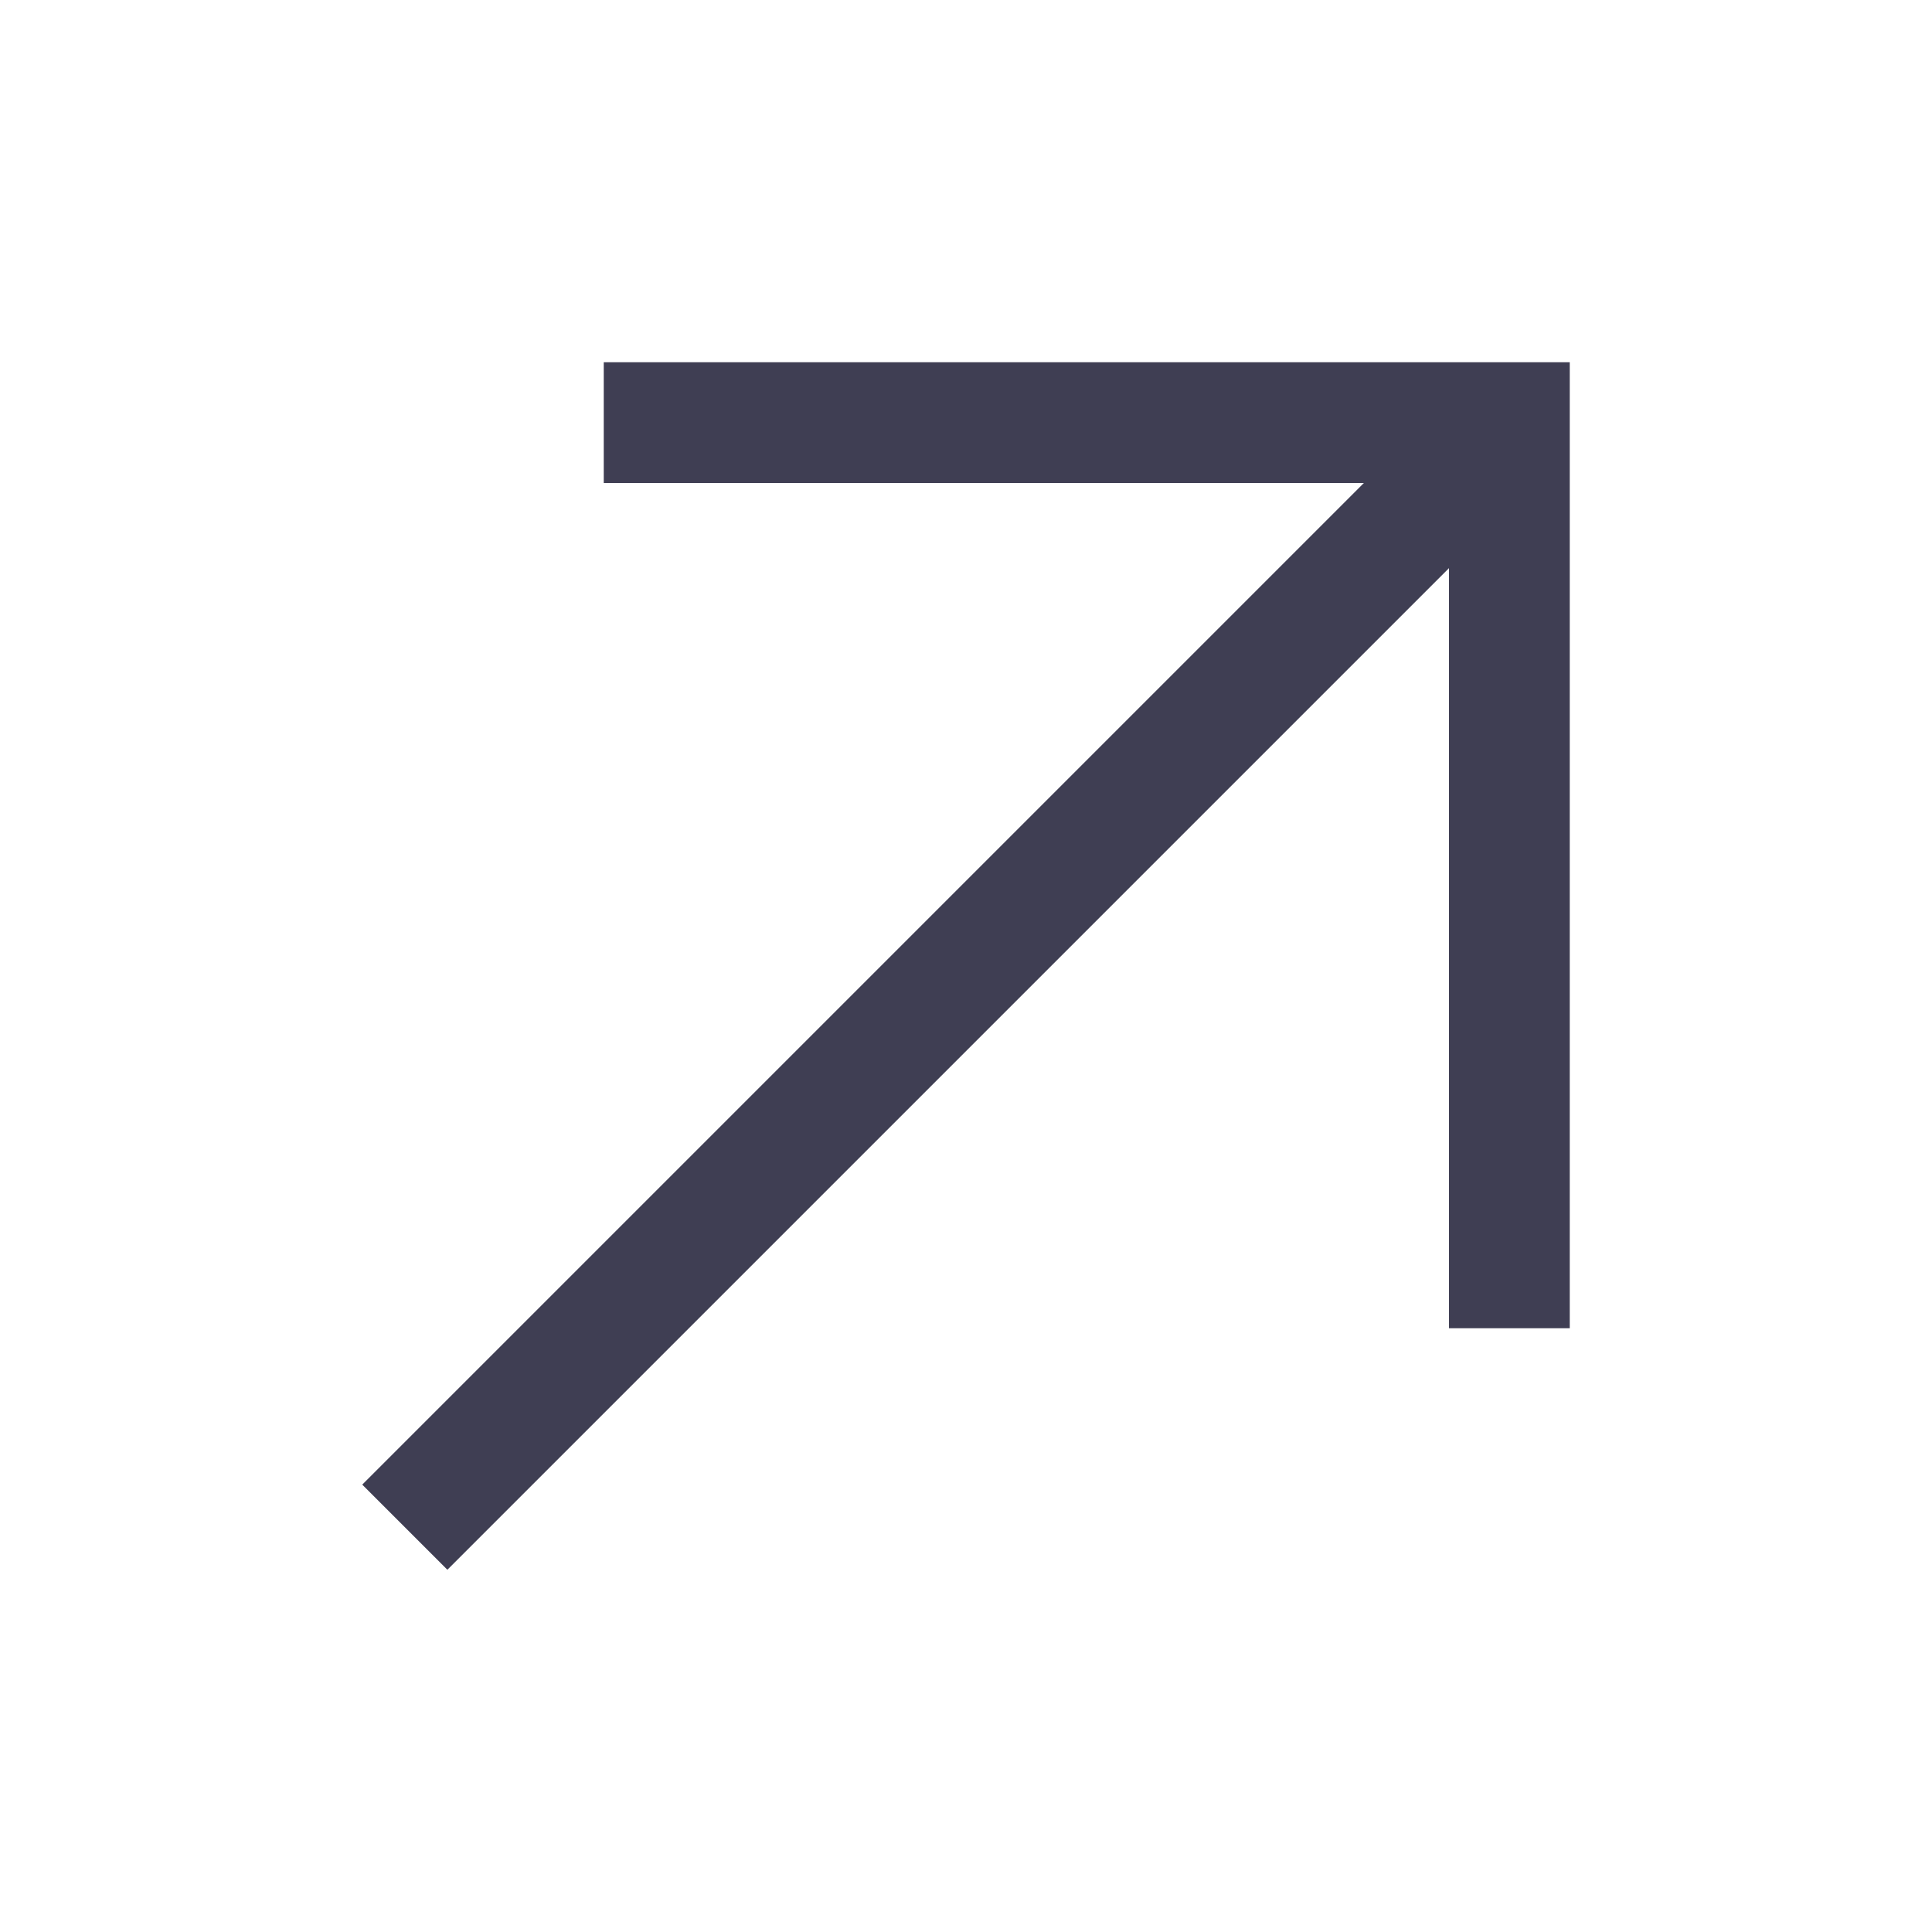
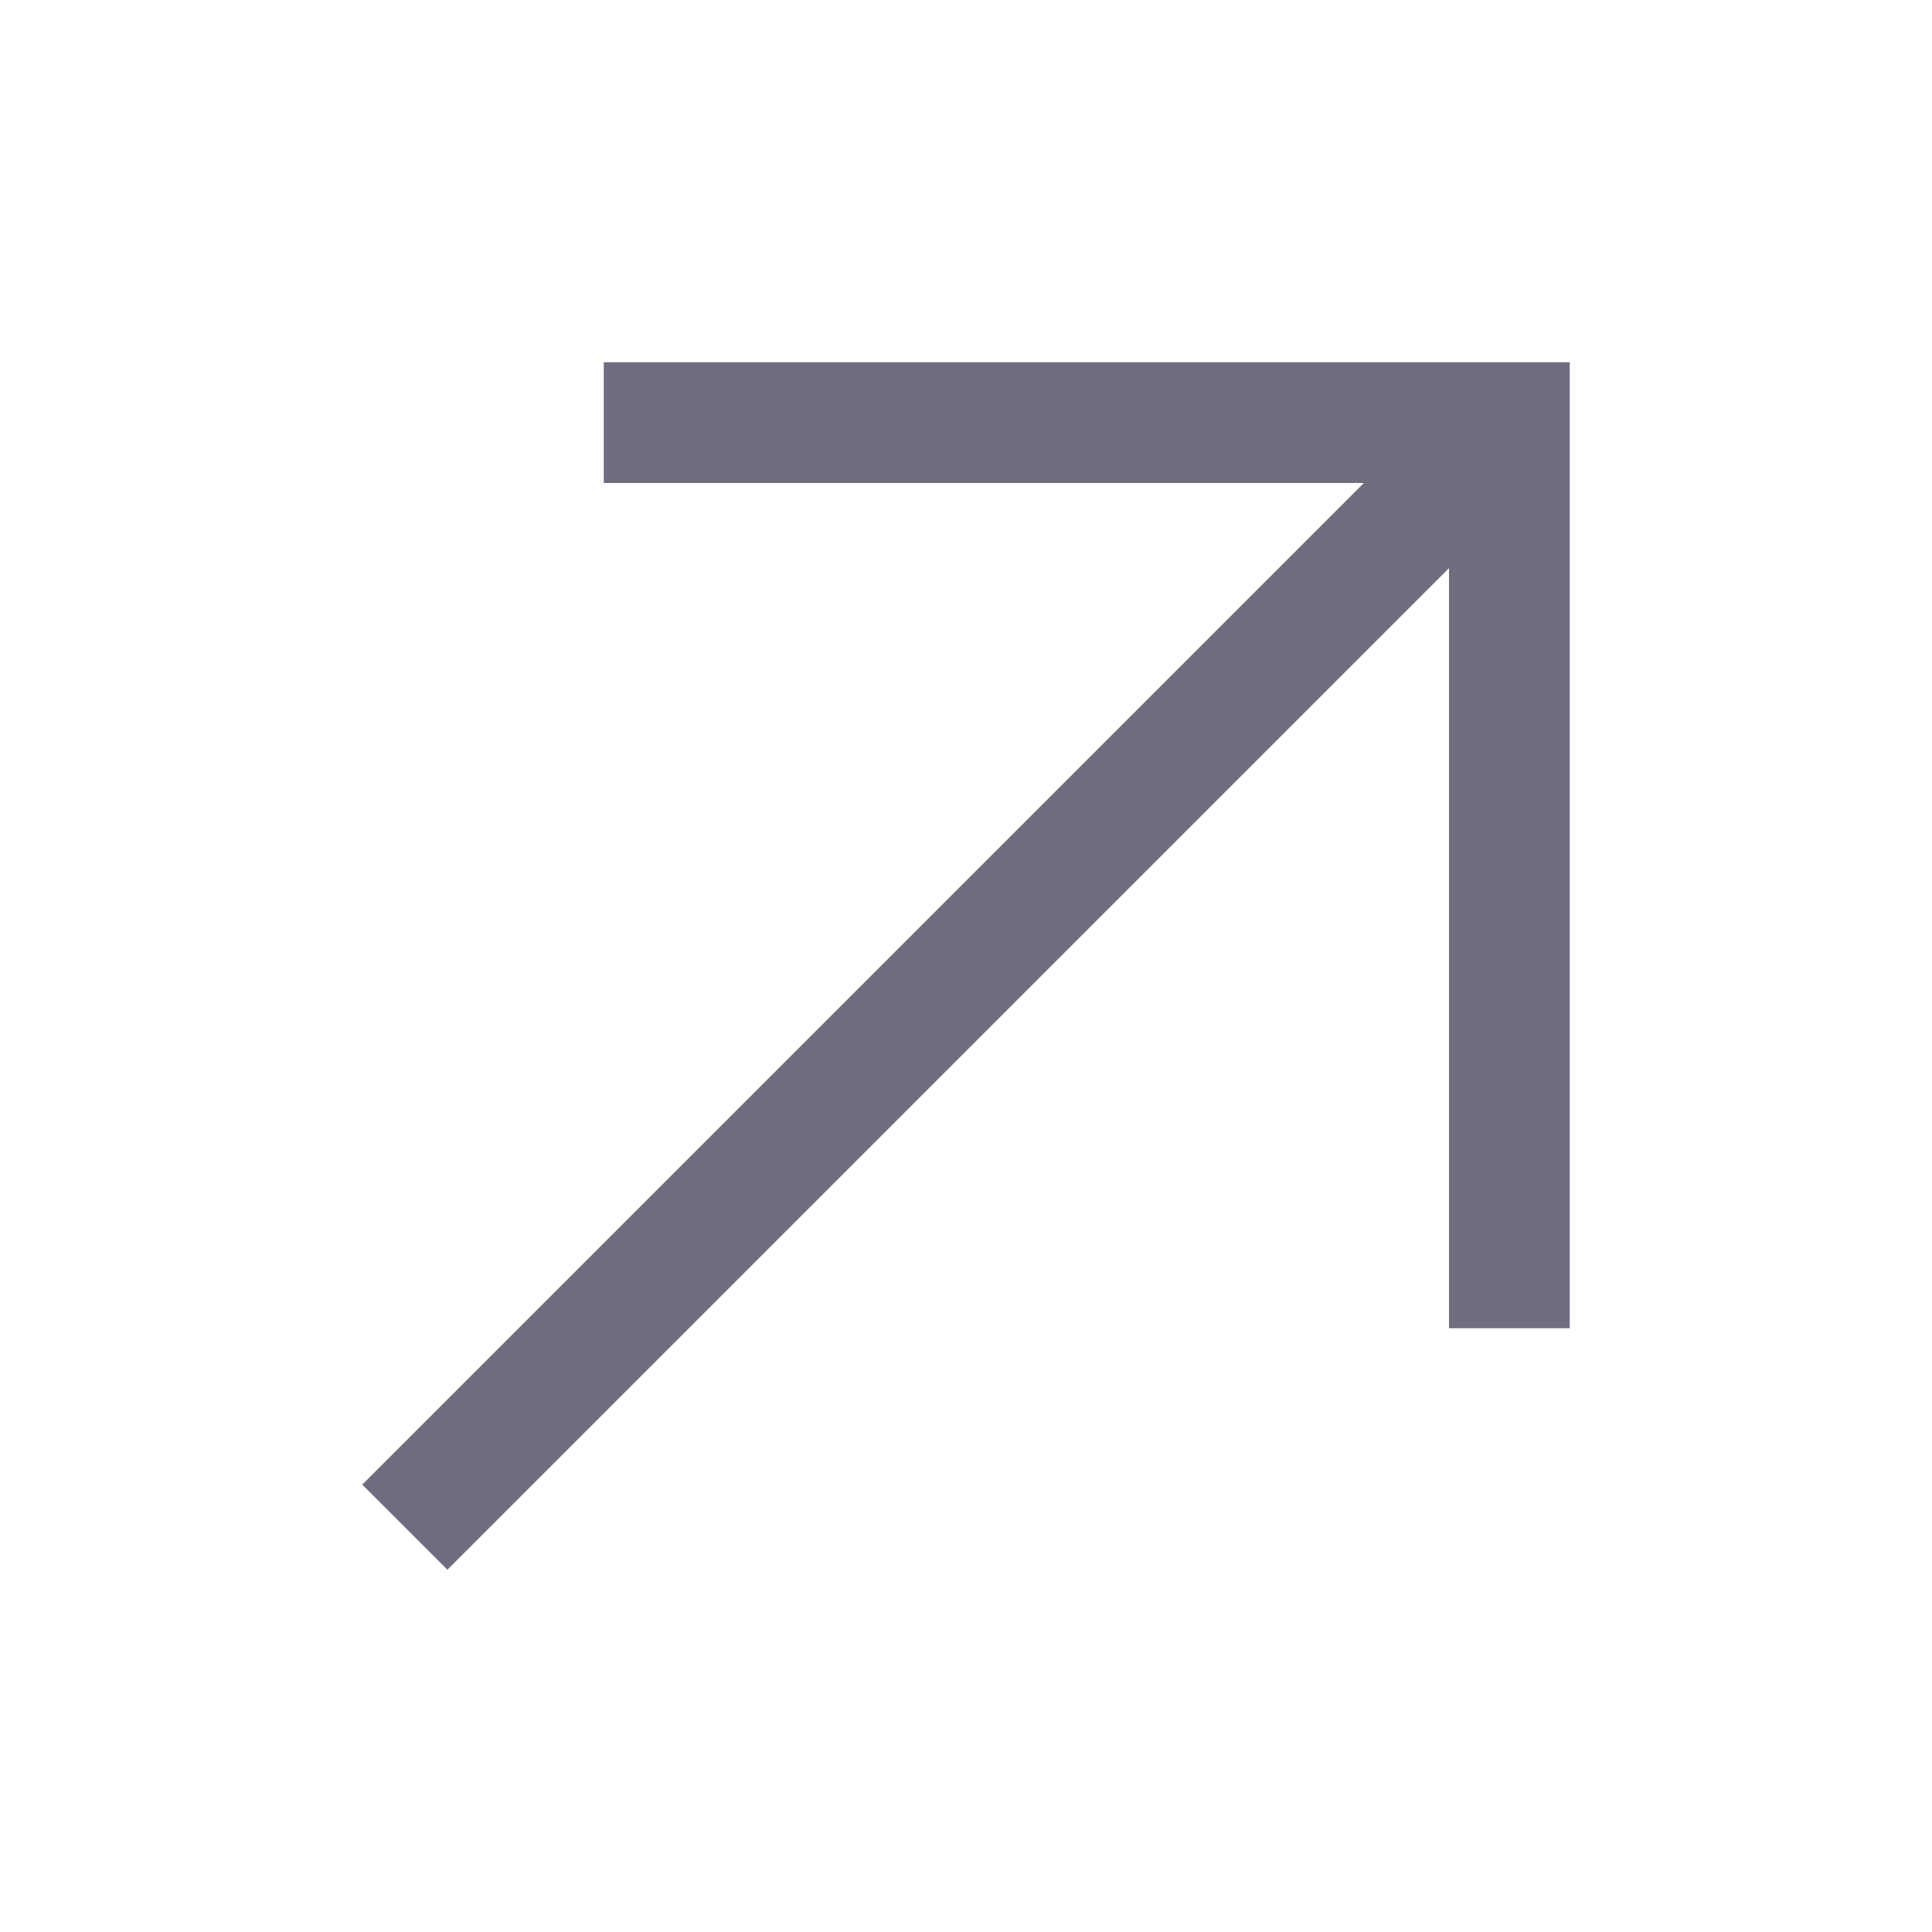
<svg xmlns="http://www.w3.org/2000/svg" id="icon" viewBox="0 0 32 32">
  <defs>
    <style>.cls-1{fill:none;}</style>
  </defs>
-   <polygon points="10 6 10 8 22.59 8 6 24.59 7.41 26 24 9.41 24 22 26 22 26 6 10 6" style="fill: #3F3E53" />
+   <polygon points="10 6 10 8 22.59 8 6 24.59 7.41 26 24 9.41 24 22 26 22 26 6 10 6" style="fill: #6F6E7E" />
  <rect id="_Transparent_Rectangle_" data-name="&lt;Transparent Rectangle&gt;" class="cls-1" width="32" height="32" />
</svg>
